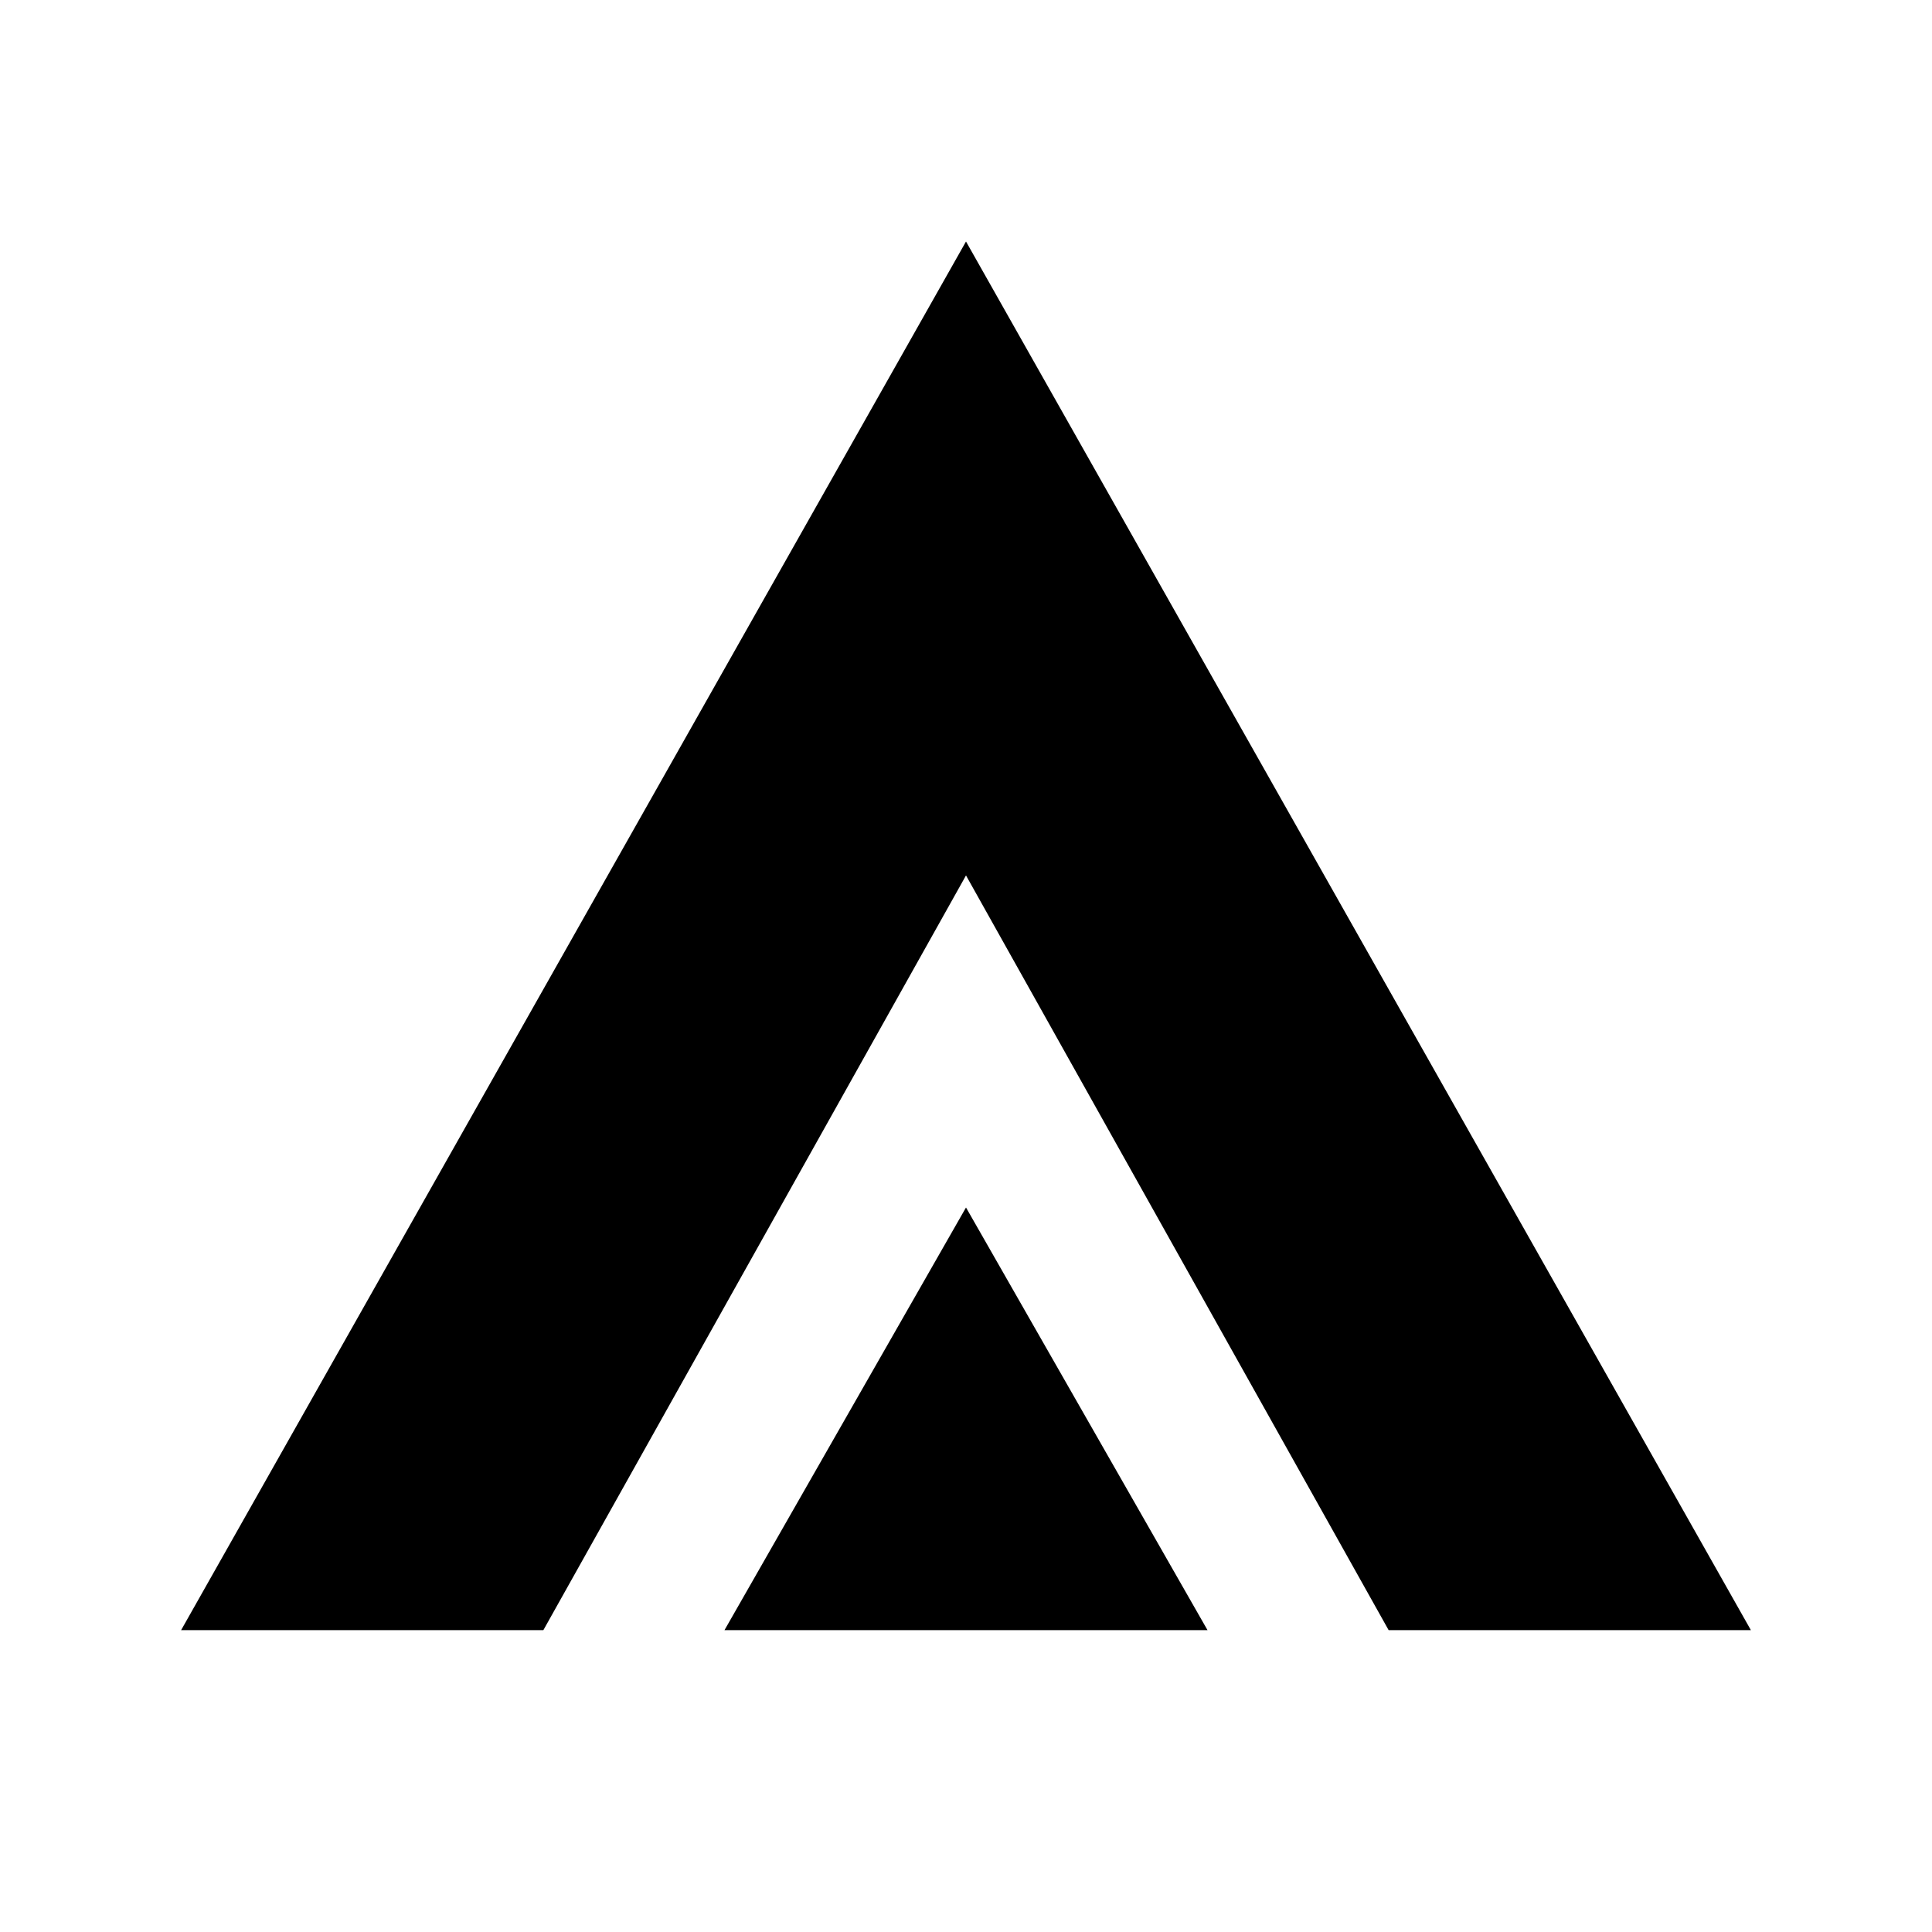
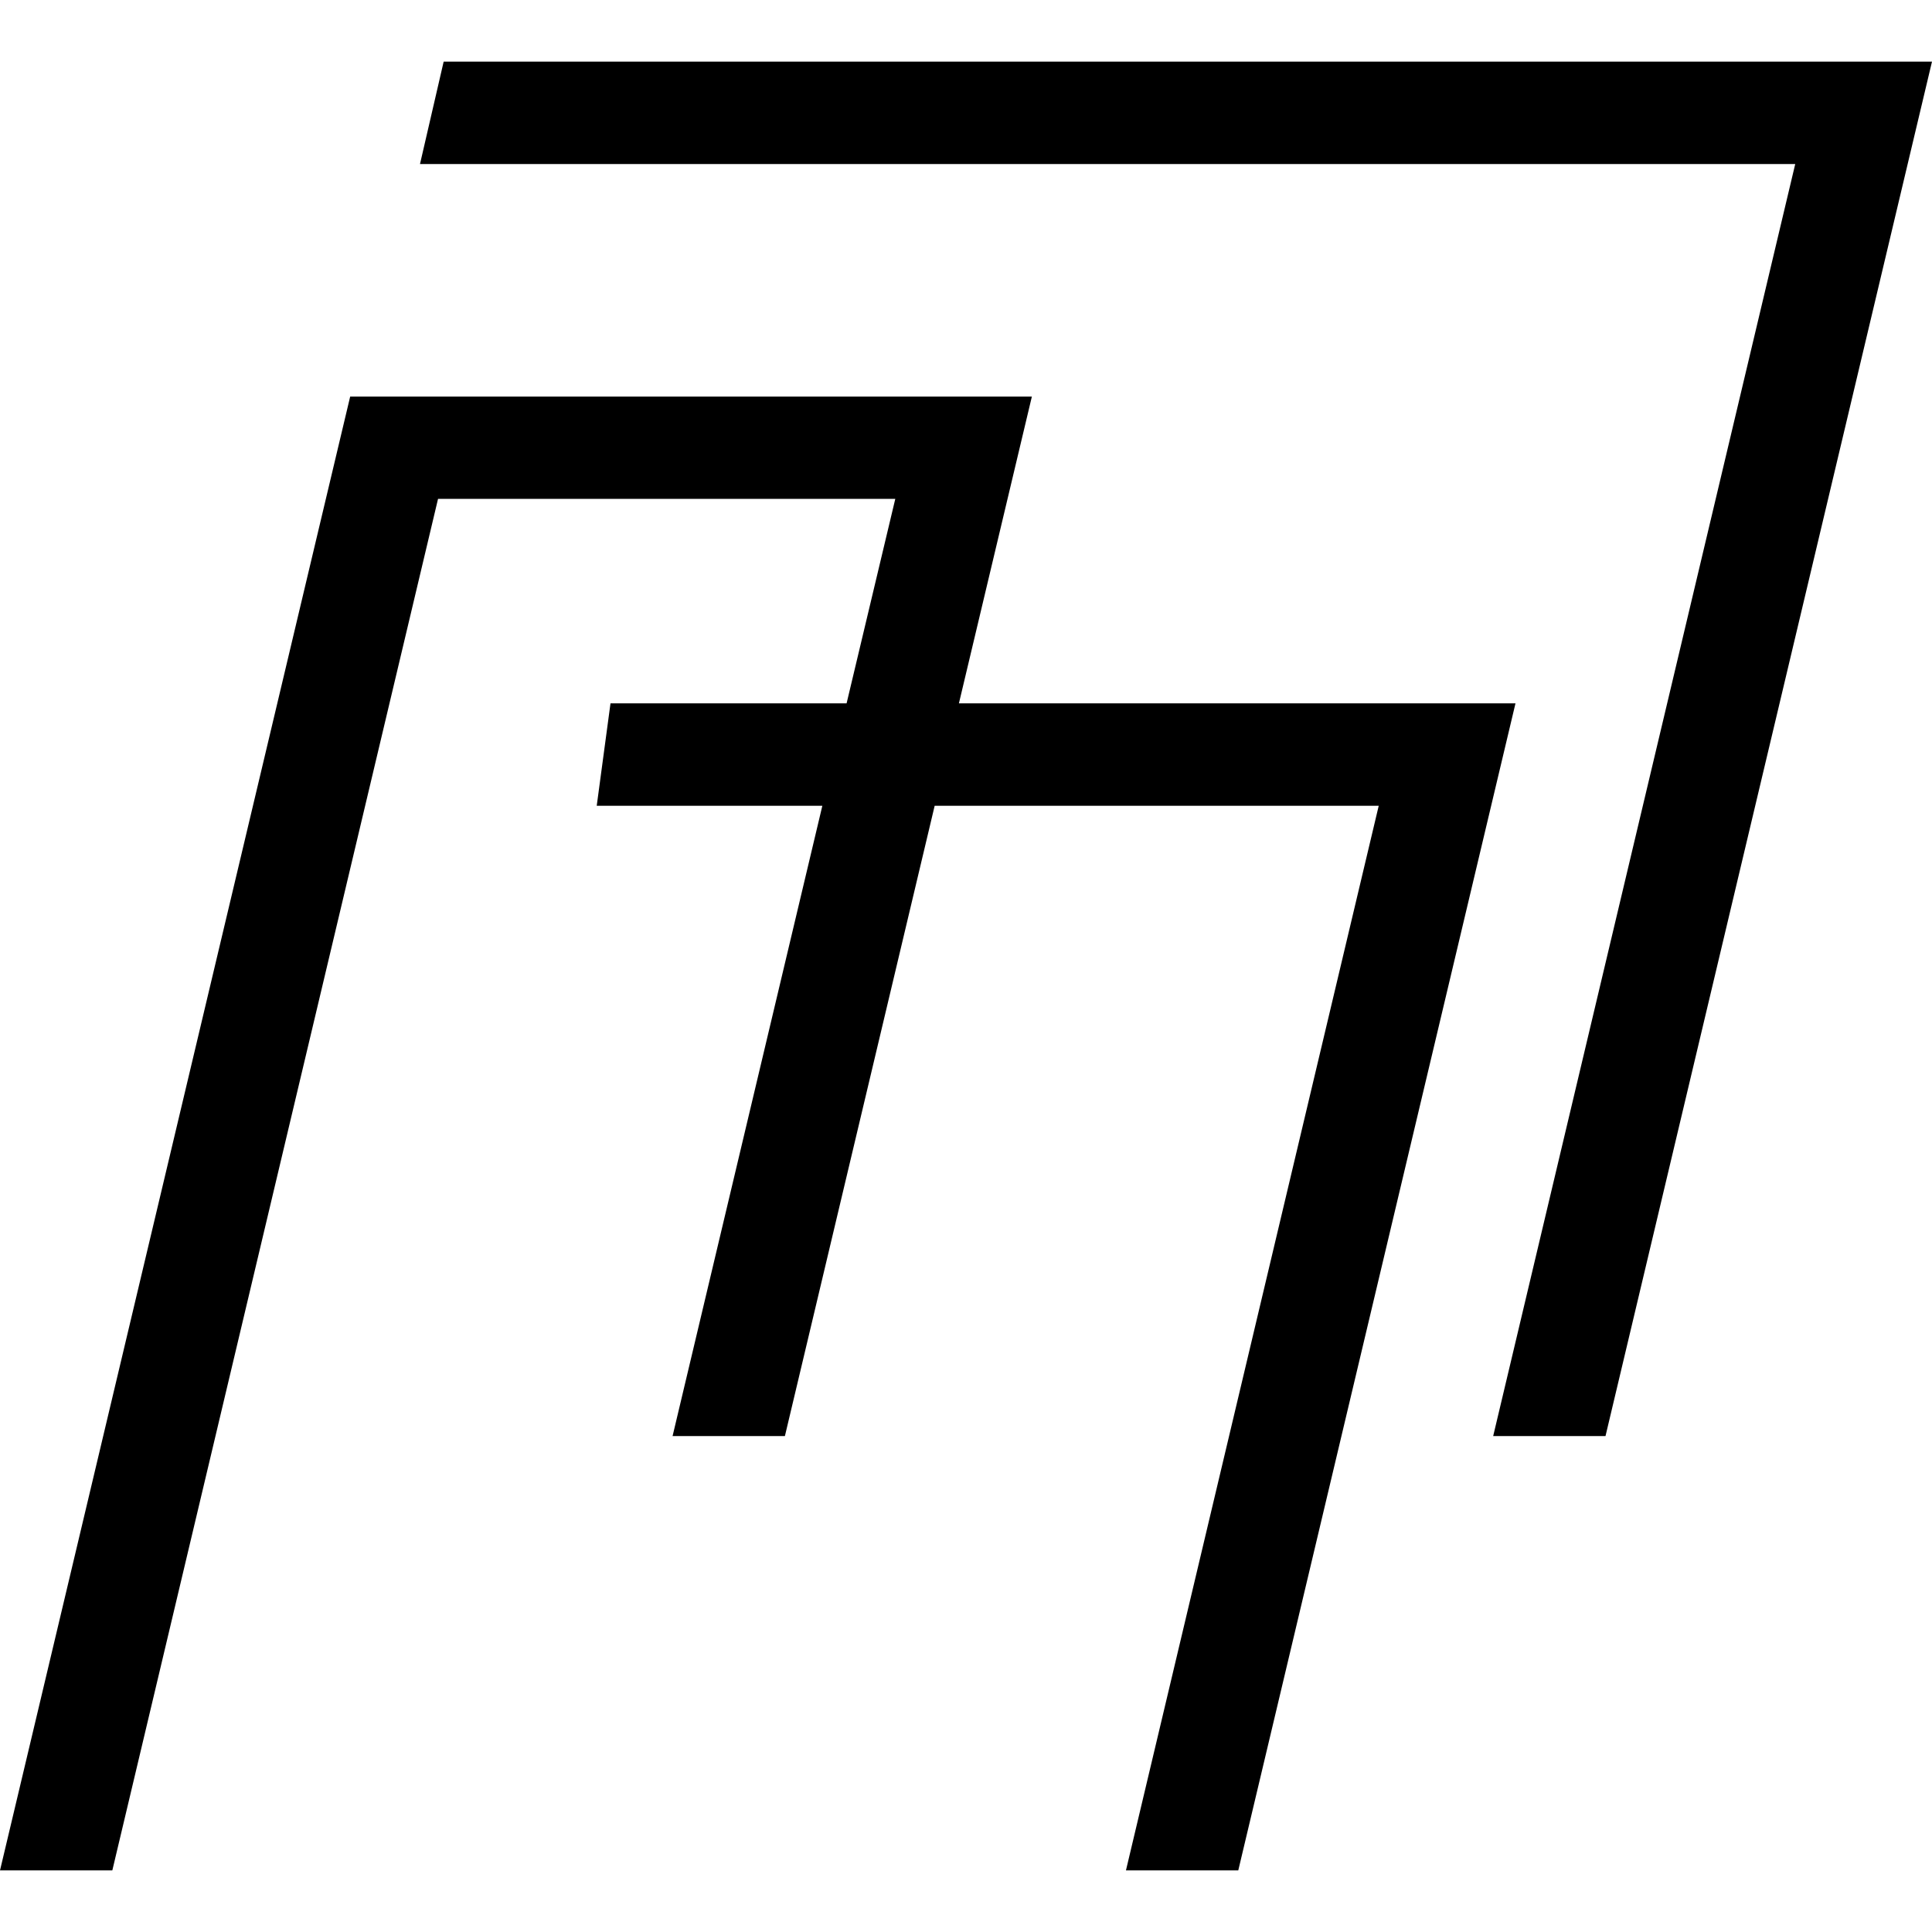
- <svg xmlns="http://www.w3.org/2000/svg" width="64" height="64" viewBox="0 0 64 64" fill="none">
-   <path d="M32 8L58 54H46L32 29L18 54H6L32 8Z" fill="currentColor" />
-   <path d="M32 40L40 54H24L32 40Z" fill="currentColor" />
+ <svg xmlns="http://www.w3.org/2000/svg" viewBox="0 0 99.59 93.24" width="64" height="64">
+   <g fill="currentColor">
+     <polygon points="49.43 33.08 53.19 17.27 18.05 17.27 0 93.24 5.79 93.24 22.58 22.54 46.15 22.54 43.64 33.08 31.47 33.08 30.76 38.36 42.39 38.36 34.67 70.85 40.46 70.85 48.18 38.36 71.07 38.36 58.04 93.24 63.83 93.24 78.12 33.08 49.43 33.08" />
+     <polygon points="22.87 0 21.65 5.28 92.54 5.28 76.97 70.85 82.76 70.85 99.59 0 22.87 0" />
+   </g>
</svg>
